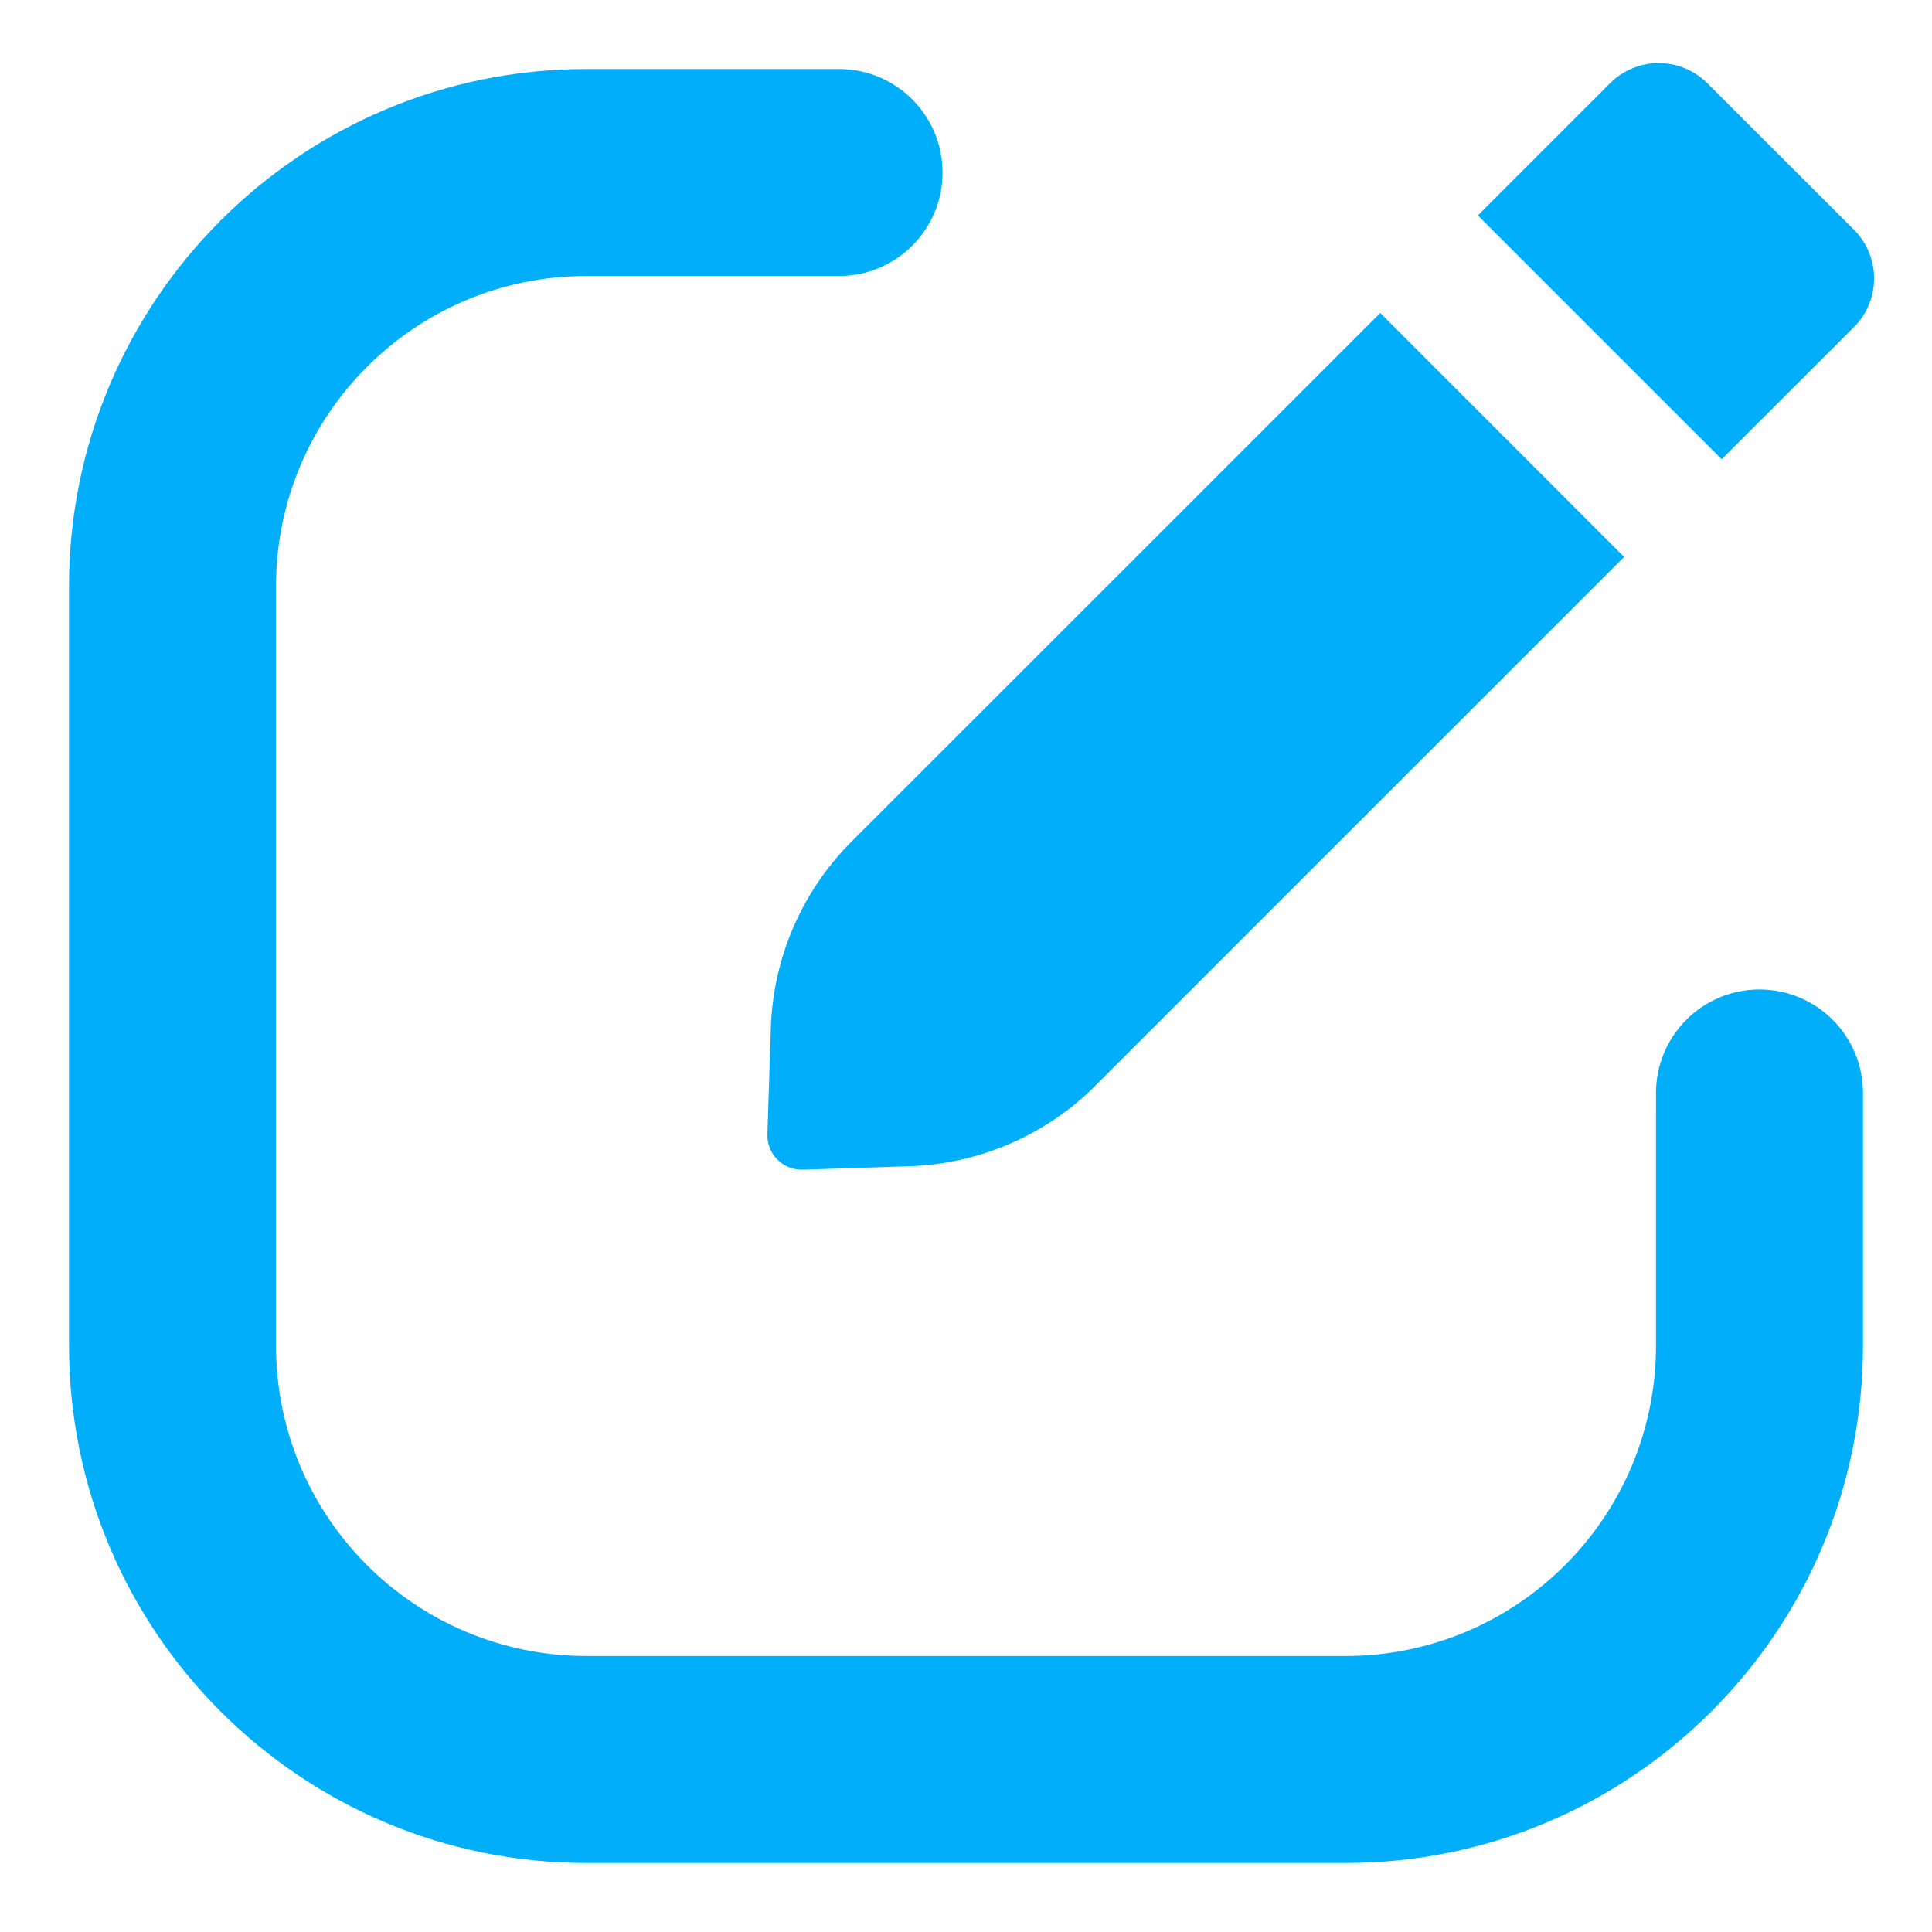
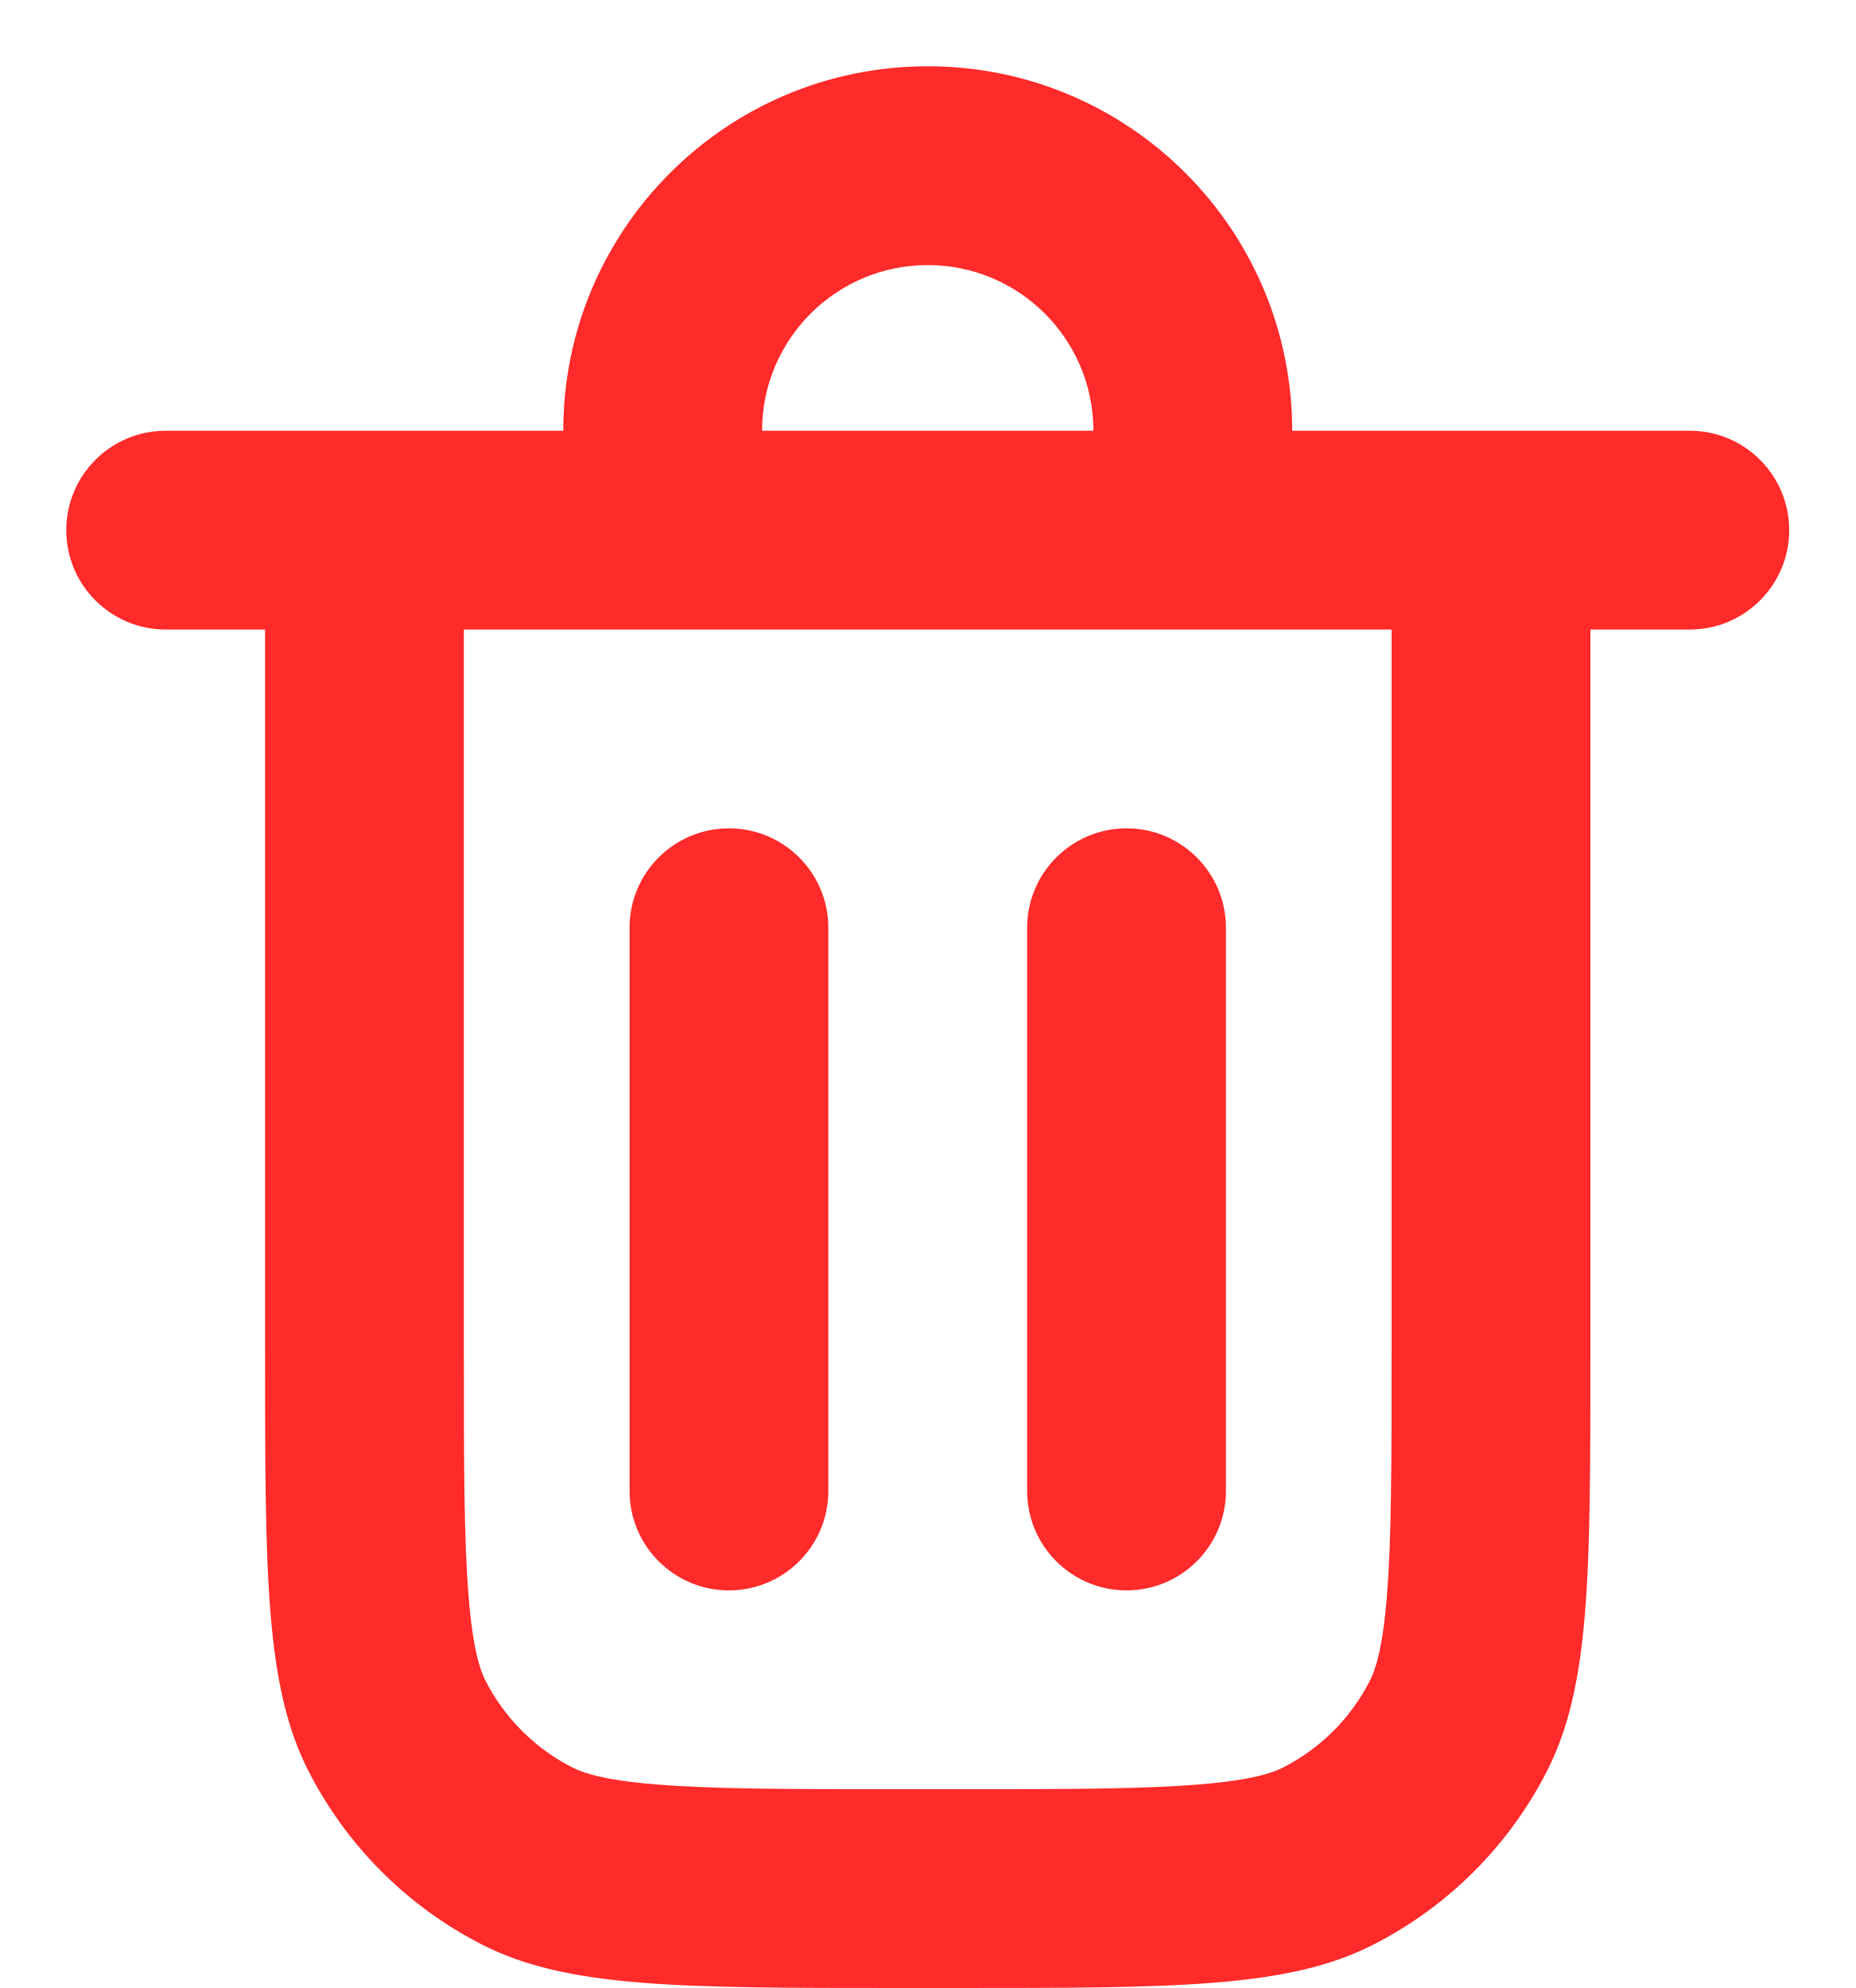
- <svg xmlns="http://www.w3.org/2000/svg" width="14" height="14" viewBox="0 0 14 14" fill="none">
-   <path d="M11.666 0.604C11.861 0.408 12.178 0.408 12.373 0.604L13.434 1.664C13.629 1.859 13.629 2.176 13.434 2.371L12.476 3.328L10.709 1.561L11.666 0.604Z" fill="#00AEF9" />
-   <path d="M10.002 2.268L11.769 4.036L7.939 7.866C7.58 8.225 7.098 8.434 6.591 8.451L5.819 8.476C5.674 8.481 5.556 8.363 5.561 8.218L5.586 7.446C5.603 6.939 5.812 6.457 6.171 6.098L10.002 2.268Z" fill="#00AEF9" />
-   <path d="M2 4.25C2 3.007 3.007 2 4.25 2H6.08C6.494 2 6.83 1.664 6.83 1.25C6.83 0.836 6.494 0.5 6.08 0.5H4.25C2.179 0.5 0.5 2.179 0.5 4.25V9.75C0.5 11.821 2.179 13.5 4.25 13.5H9.75C11.821 13.5 13.5 11.821 13.5 9.75V7.92C13.5 7.506 13.164 7.17 12.75 7.17C12.336 7.17 12 7.506 12 7.92V9.75C12 10.993 10.993 12 9.75 12H4.25C3.007 12 2 10.993 2 9.75V4.25Z" fill="#00AEF9" />
+ <svg xmlns="http://www.w3.org/2000/svg" width="14" height="15" viewBox="0 0 14 15" fill="none">
+   <path d="M8.5 6.25C8.914 6.25 9.25 6.586 9.25 7V11.25C9.25 11.664 8.914 12 8.5 12C8.086 12 7.75 11.664 7.75 11.25V7C7.75 6.586 8.086 6.25 8.5 6.25Z" fill="#FF2A2A" />
+   <path d="M6.25 7C6.25 6.586 5.914 6.25 5.5 6.25C5.086 6.25 4.75 6.586 4.75 7V11.25C4.75 11.664 5.086 12 5.5 12C5.914 12 6.25 11.664 6.25 11.25V7Z" fill="#FF2A2A" />
+   <path fill-rule="evenodd" clip-rule="evenodd" d="M4.25 3.25C4.25 1.731 5.481 0.5 7 0.5C8.519 0.5 9.75 1.731 9.75 3.25H12.75C13.164 3.25 13.5 3.586 13.5 4C13.5 4.414 13.164 4.75 12.75 4.75H12L12 10.2C12 11.88 12 12.72 11.673 13.362C11.385 13.927 10.926 14.385 10.362 14.673C9.72 15 8.88 15 7.2 15H6.8C5.12 15 4.28 15 3.638 14.673C3.073 14.385 2.615 13.926 2.327 13.362C2 12.72 2 11.88 2 10.2L2 4.75H1.25C0.836 4.75 0.5 4.414 0.5 4C0.5 3.586 0.836 3.25 1.25 3.25H4.25ZM5.75 3.25C5.75 2.56 6.31 2 7 2C7.69 2 8.25 2.56 8.25 3.25H5.75ZM3.5 4.75H10.5L10.5 10.2C10.5 11.065 10.499 11.623 10.464 12.048C10.431 12.456 10.374 12.607 10.336 12.681C10.193 12.963 9.963 13.193 9.681 13.336C9.607 13.374 9.456 13.431 9.048 13.464C8.623 13.499 8.065 13.5 7.2 13.5H6.8C5.935 13.5 5.377 13.499 4.952 13.464C4.544 13.431 4.393 13.374 4.319 13.336C4.037 13.193 3.807 12.963 3.663 12.681C3.626 12.607 3.569 12.456 3.536 12.048C3.501 11.623 3.5 11.065 3.5 10.2L3.5 4.75Z" fill="#FF2A2A" />
</svg>
